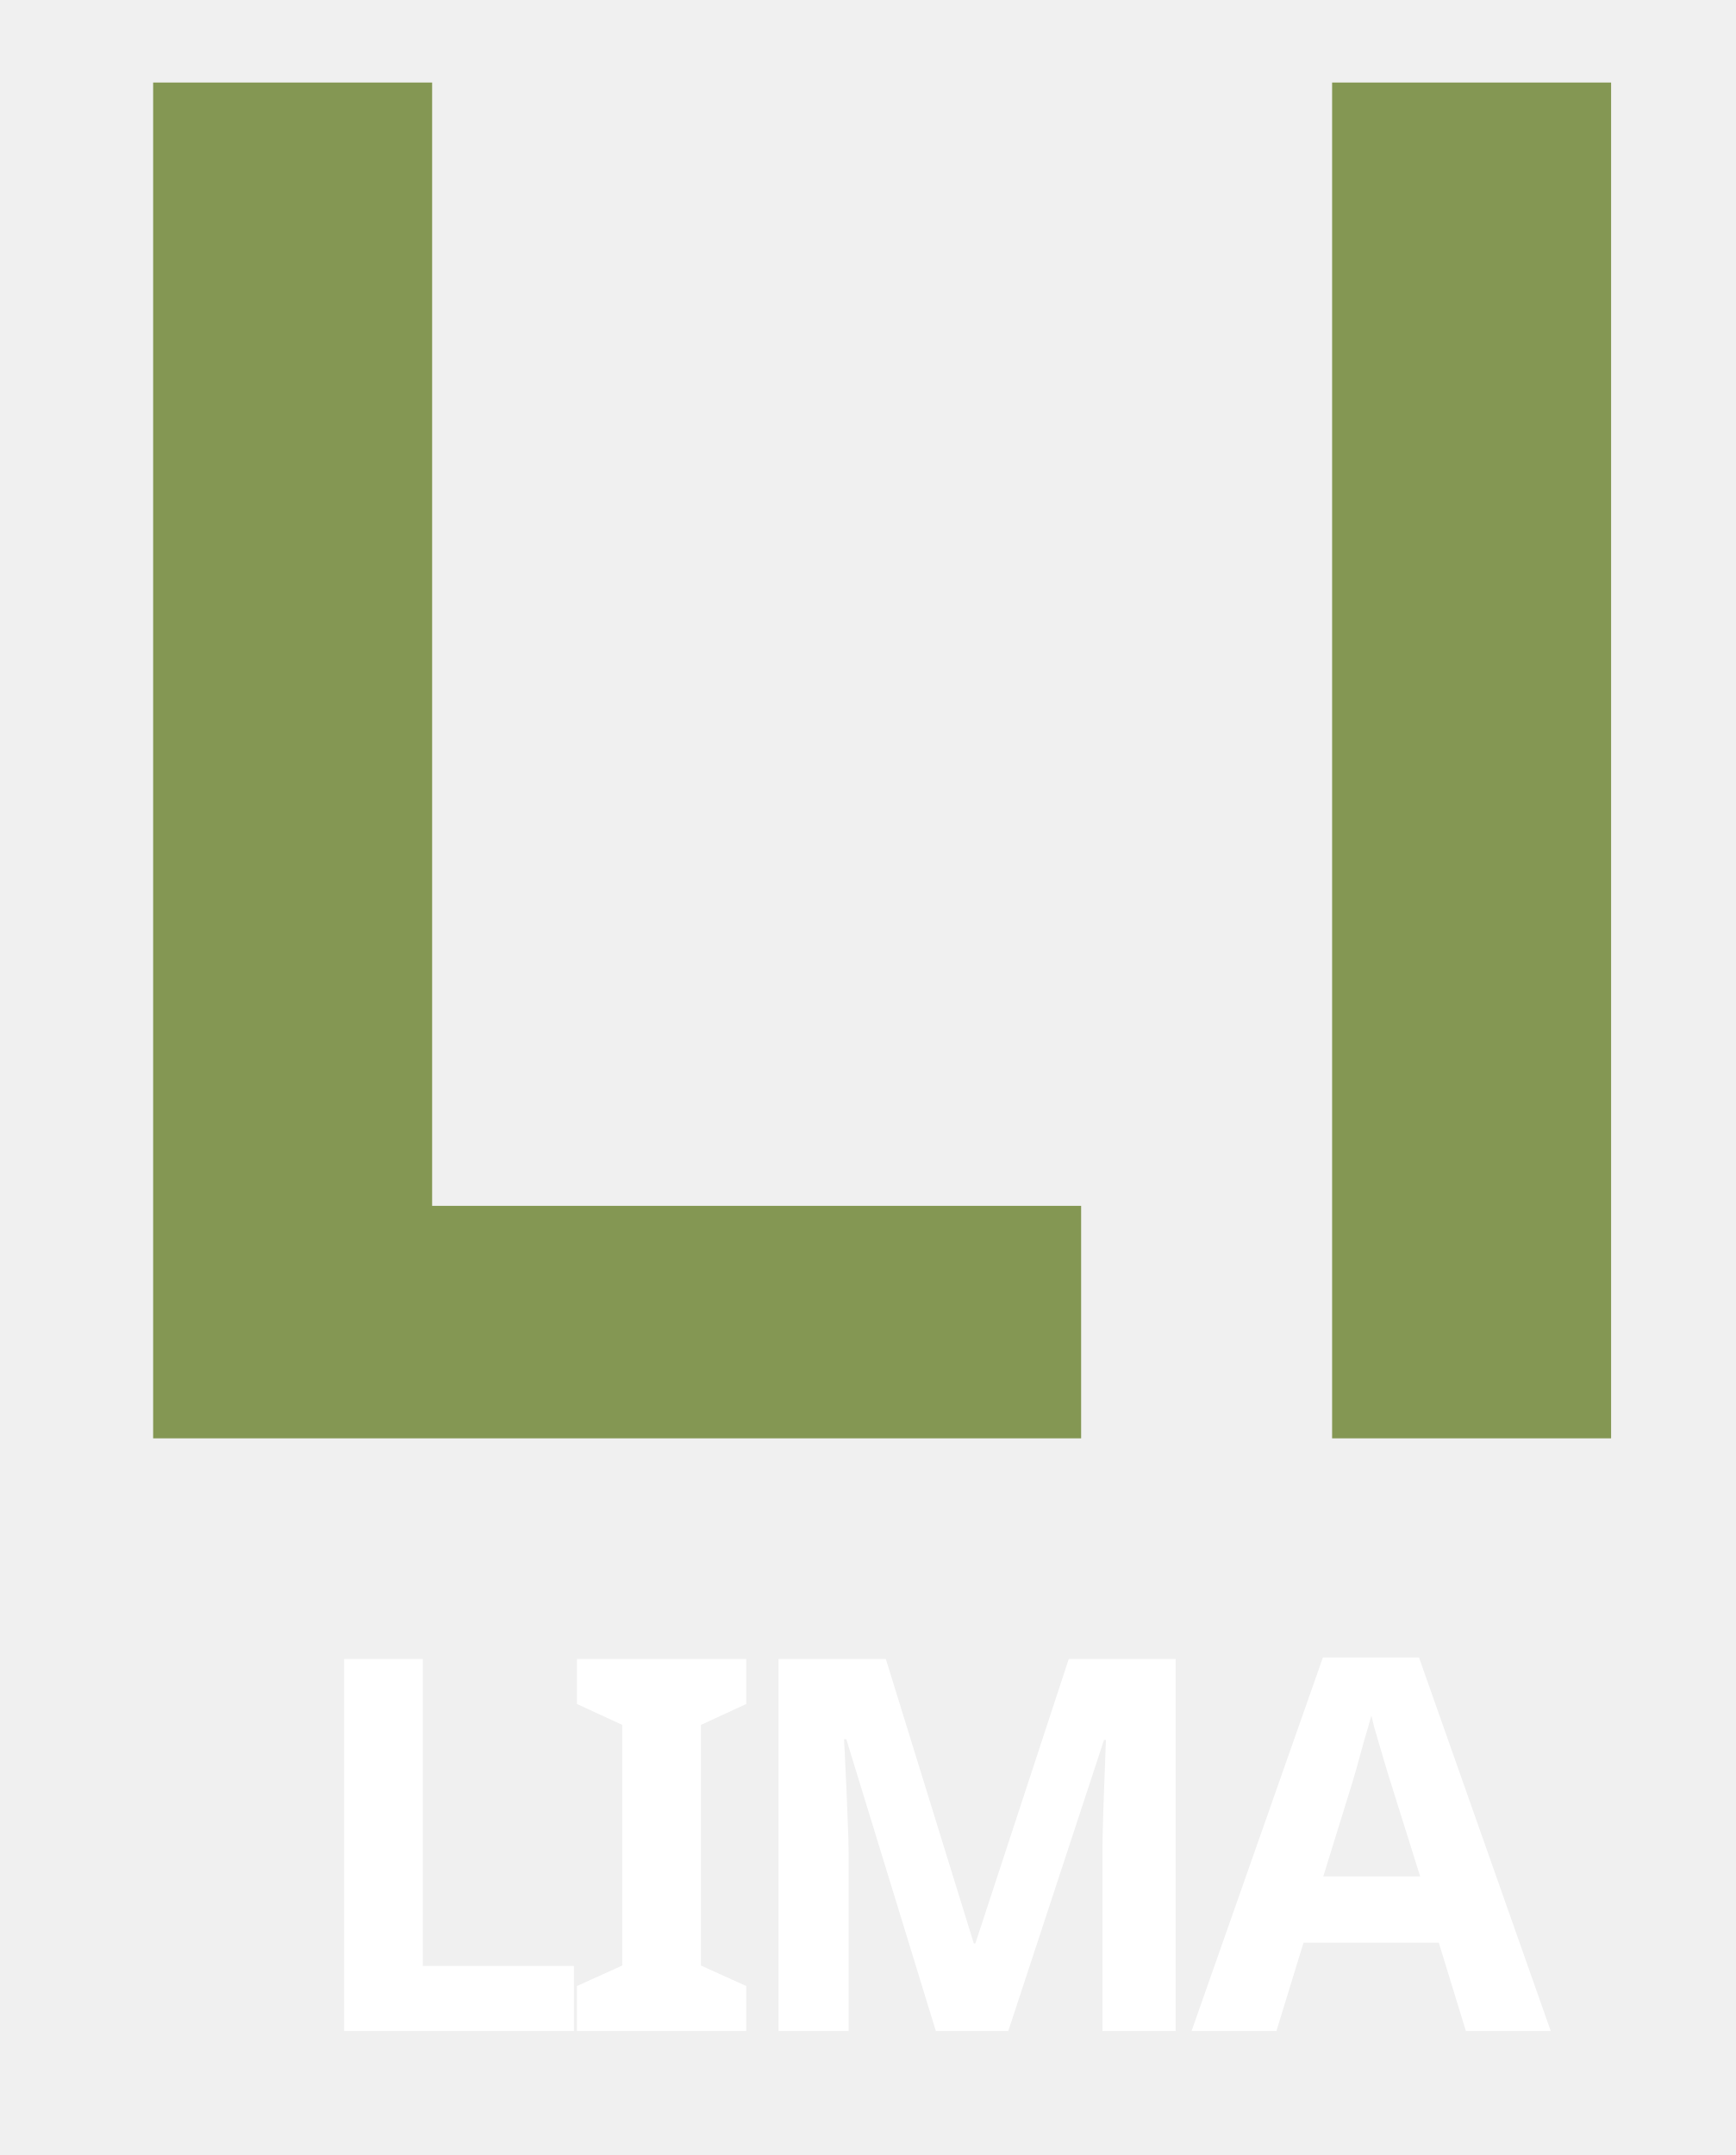
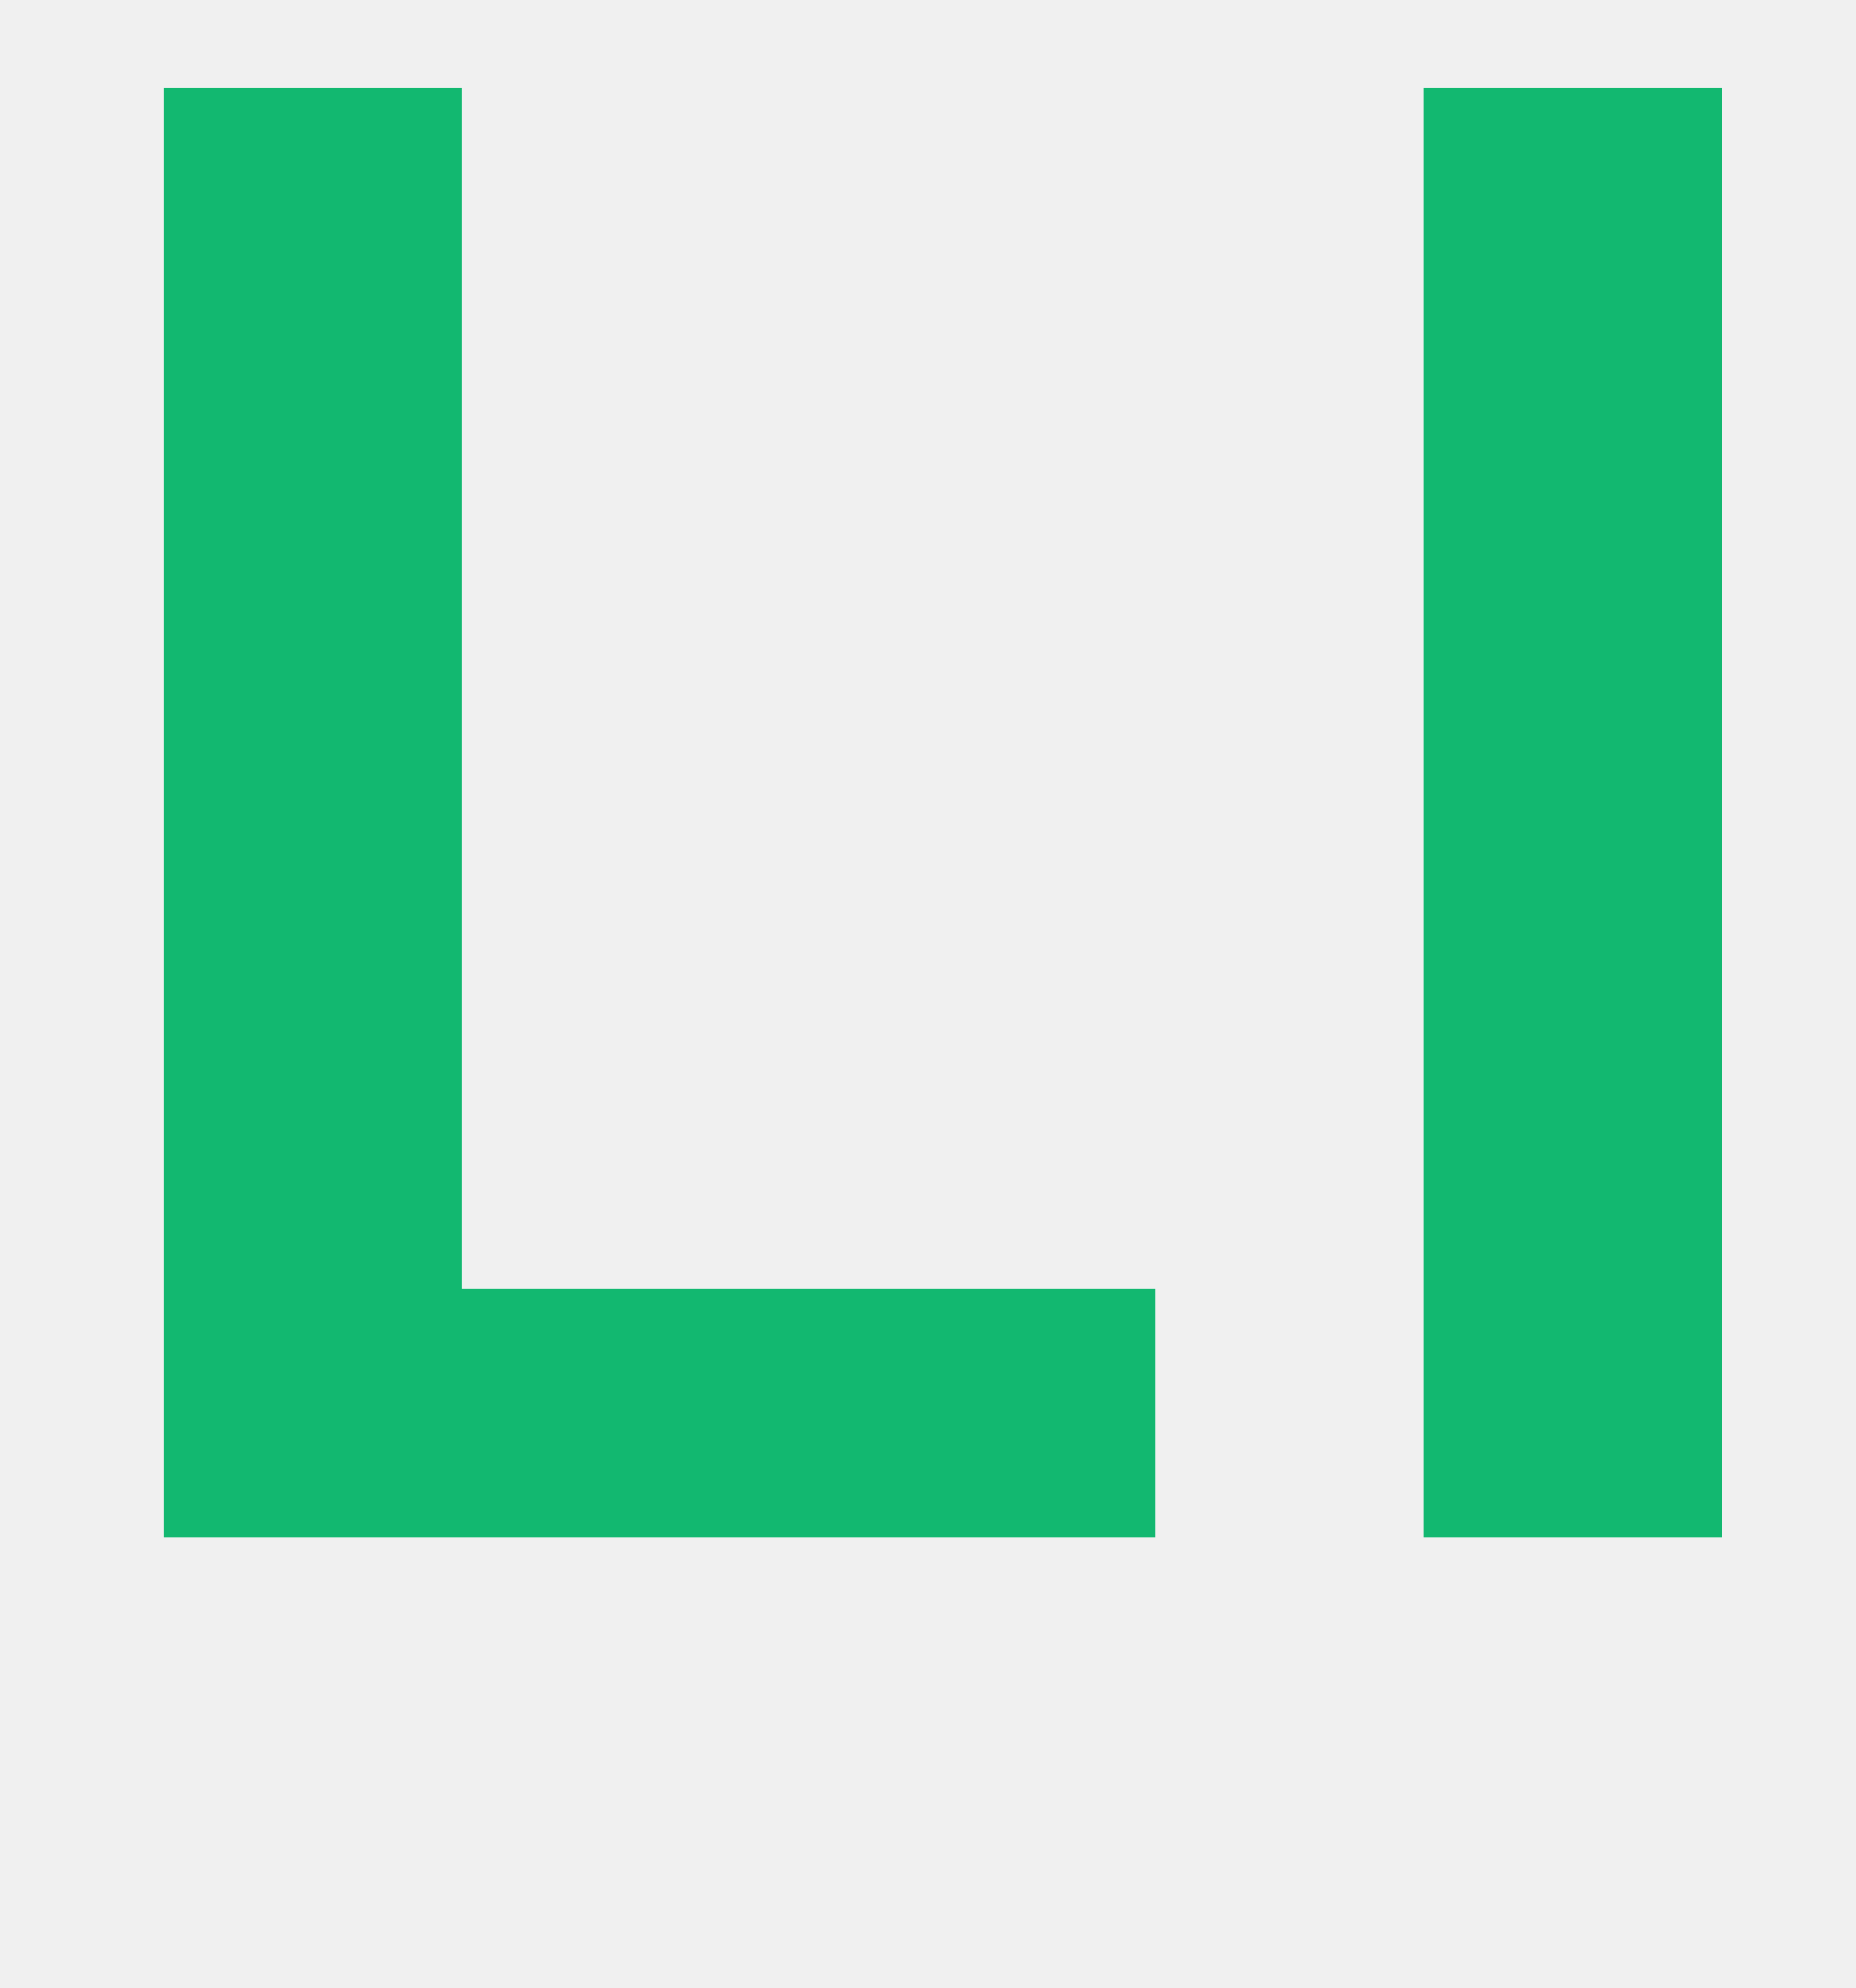
- <svg xmlns="http://www.w3.org/2000/svg" width="70" height="86.899" viewBox="0 0 70 86.899">
-   <g id="Grupo_1237" data-name="Grupo 1237" transform="translate(5 -11)">
-     <text id="LI" transform="translate(30 69)" fill="#849753" font-size="75" font-family="Helvetica-Bold, Helvetica" font-weight="700" letter-spacing="0.04em">
-       <tspan x="-34.825" y="0">LI</tspan>
-     </text>
-     <text id="LIMA" transform="translate(30.332 92.899)" fill="#fff" font-size="21" font-family="GillSans-SemiBold, Gill Sans" font-weight="600" letter-spacing="-0.06em">
-       <tspan x="-23.345" y="0">LIMA</tspan>
-     </text>
-   </g>
+ <svg xmlns="http://www.w3.org/2000/svg" width="70" height="75" viewBox="0 0 70 75">
+   <text id="LI" transform="translate(35 58)" fill="#12b870" font-size="75" font-family="Helvetica-Bold, Helvetica" font-weight="700" letter-spacing="0.04em">
+     <tspan x="-34.825" y="0">LI</tspan>
+   </text>
</svg>
